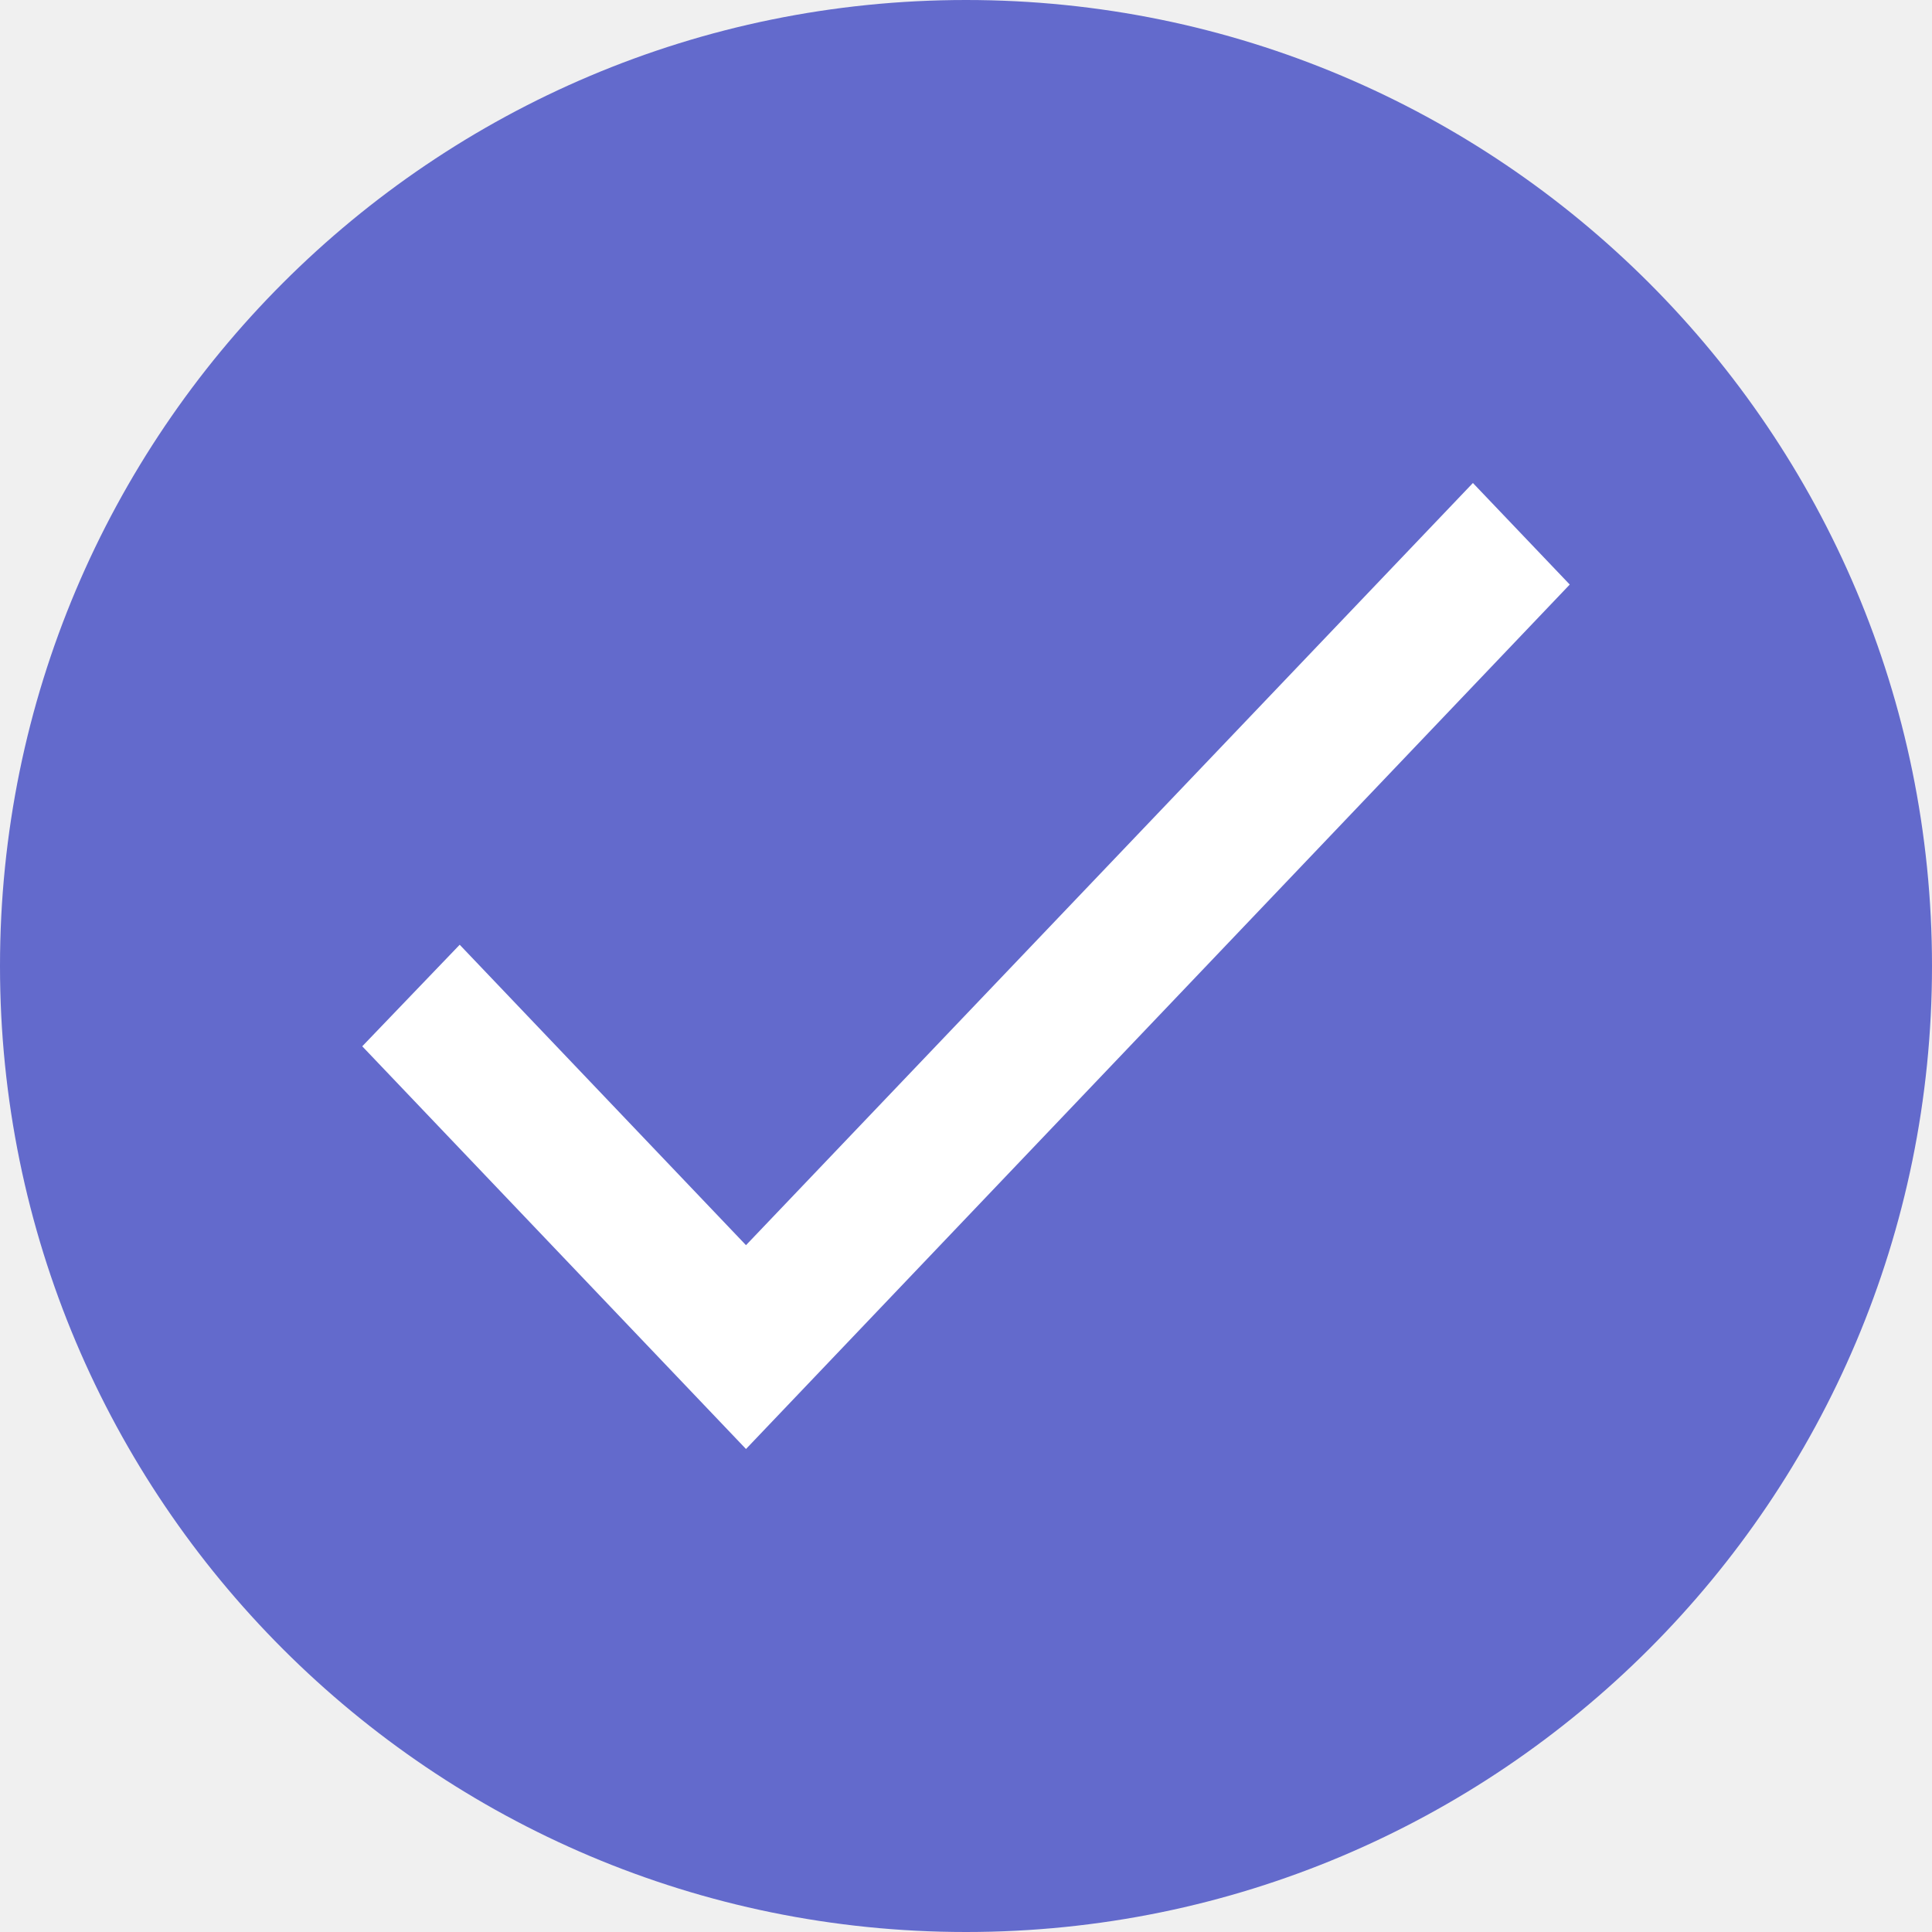
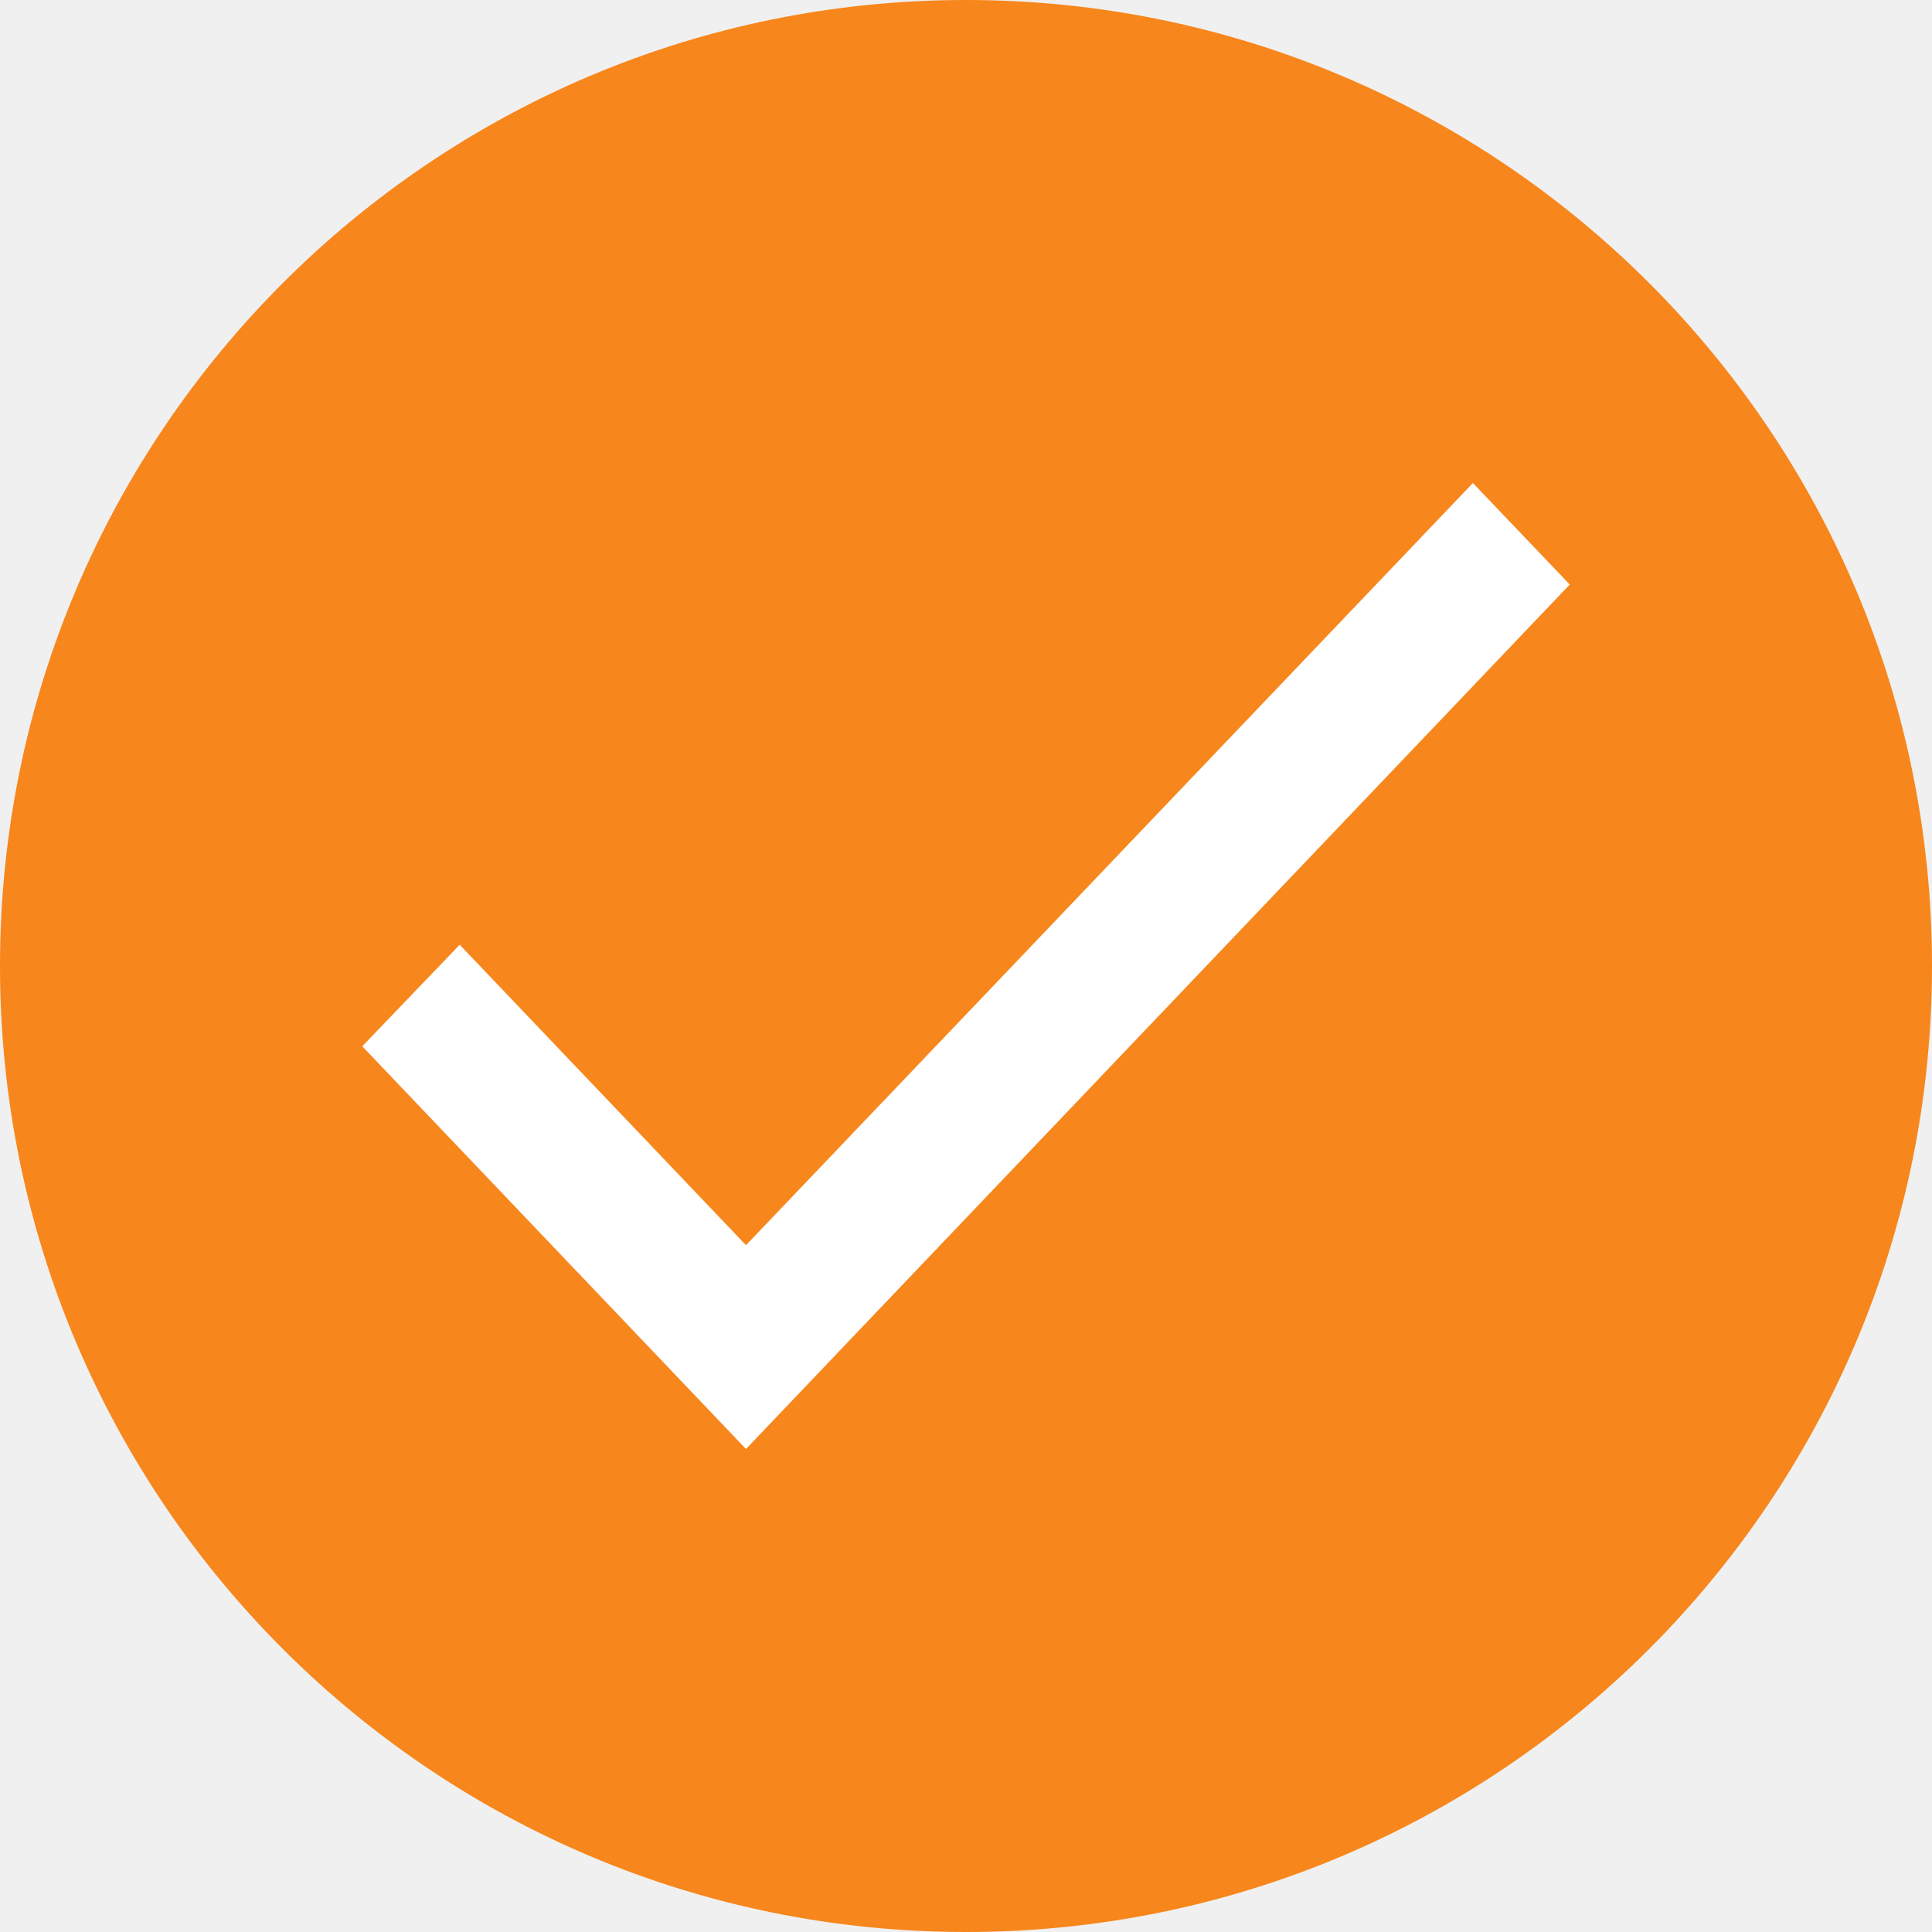
<svg xmlns="http://www.w3.org/2000/svg" xmlns:xlink="http://www.w3.org/1999/xlink" width="16px" height="16px" viewBox="0 0 16 16" version="1.1">
  <defs>
    <polygon id="path-1" points="6.178 10.312 3.807 7.824 3 8.665 6.178 12 13 4.841 12.198 4" />
  </defs>
  <g id="V3.0" stroke="none" stroke-width="1" fill="none" fill-rule="evenodd">
    <g id="9.1设置-1-copy" transform="translate(-39, -94)">
      <g id="分组-11" transform="translate(24, 77)">
        <g id="分组-10" transform="translate(0, 14)">
          <g id="分组-5">
            <g id="分组-4" transform="translate(15, 3)">
-               <circle id="Oval" fill="#636ACC" cx="8" cy="8" r="8" />
+               <circle id="Oval" fill="#F7861C" cx="8" cy="8" r="8" />
              <mask id="mask-2" fill="white">
                <use xlink:href="#path-1" />
              </mask>
              <use id="Shape" fill="#FFFFFF" fill-rule="nonzero" xlink:href="#path-1" />
            </g>
          </g>
        </g>
      </g>
    </g>
  </g>
</svg>
